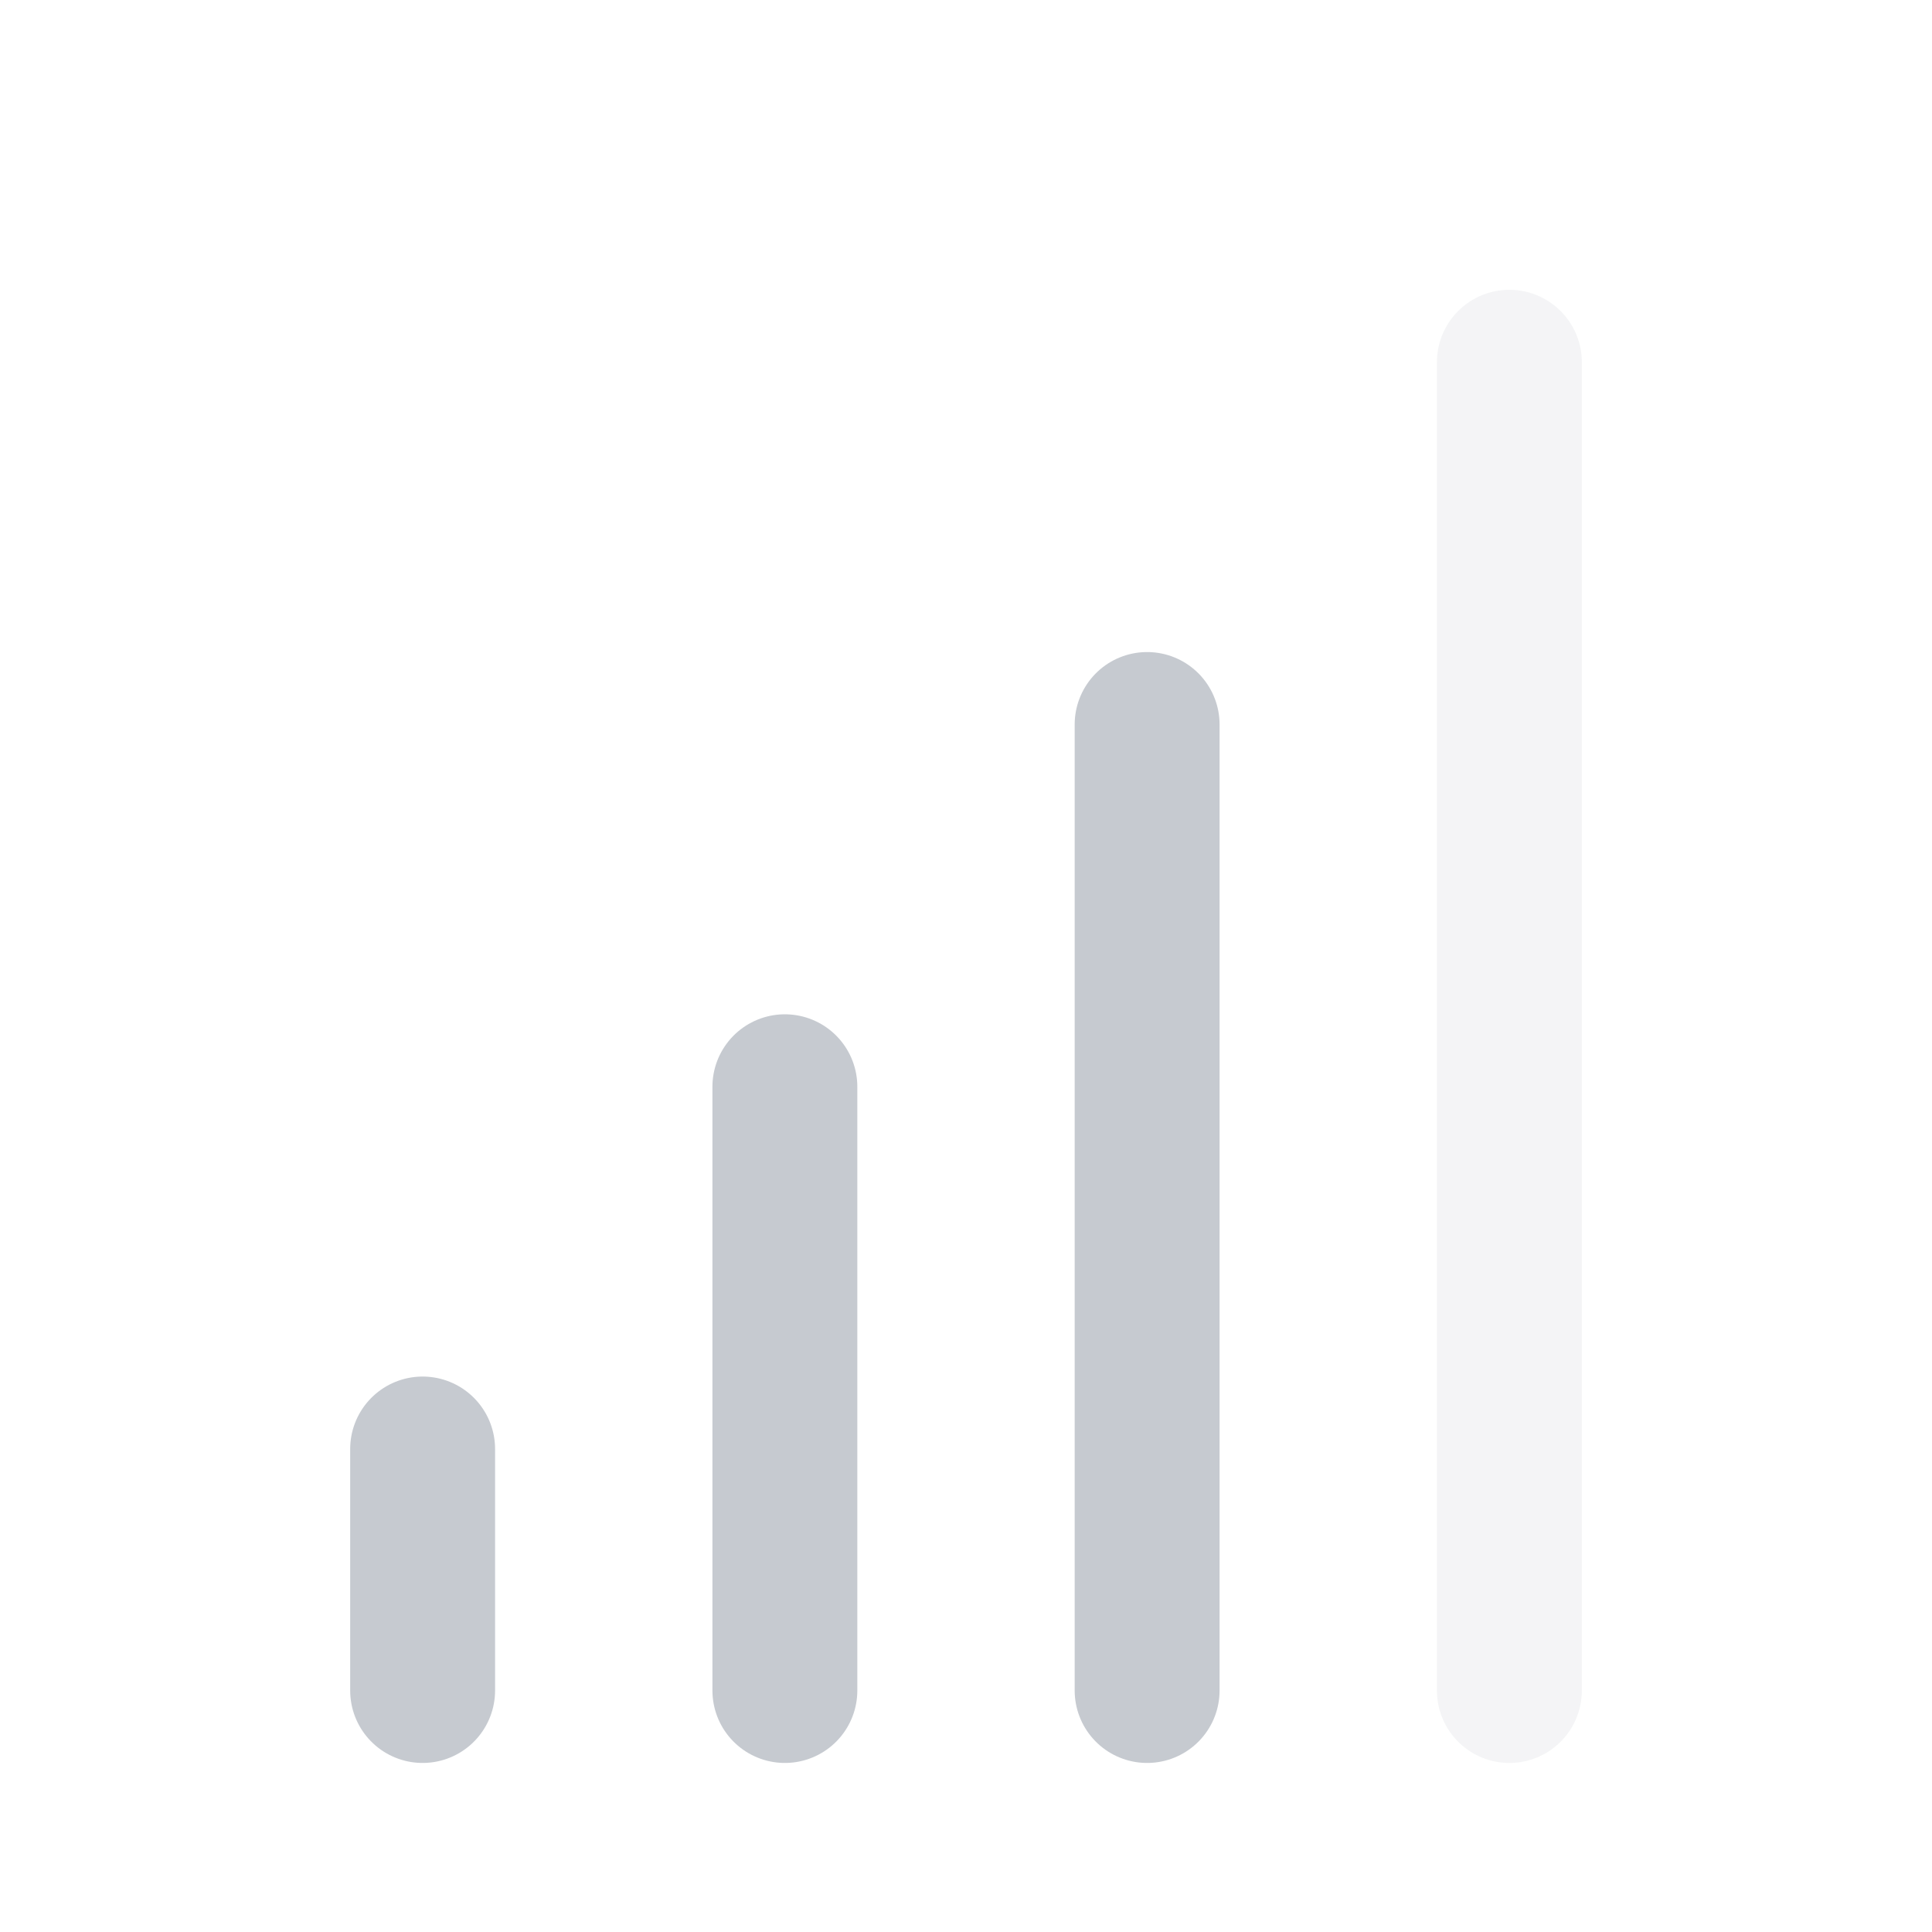
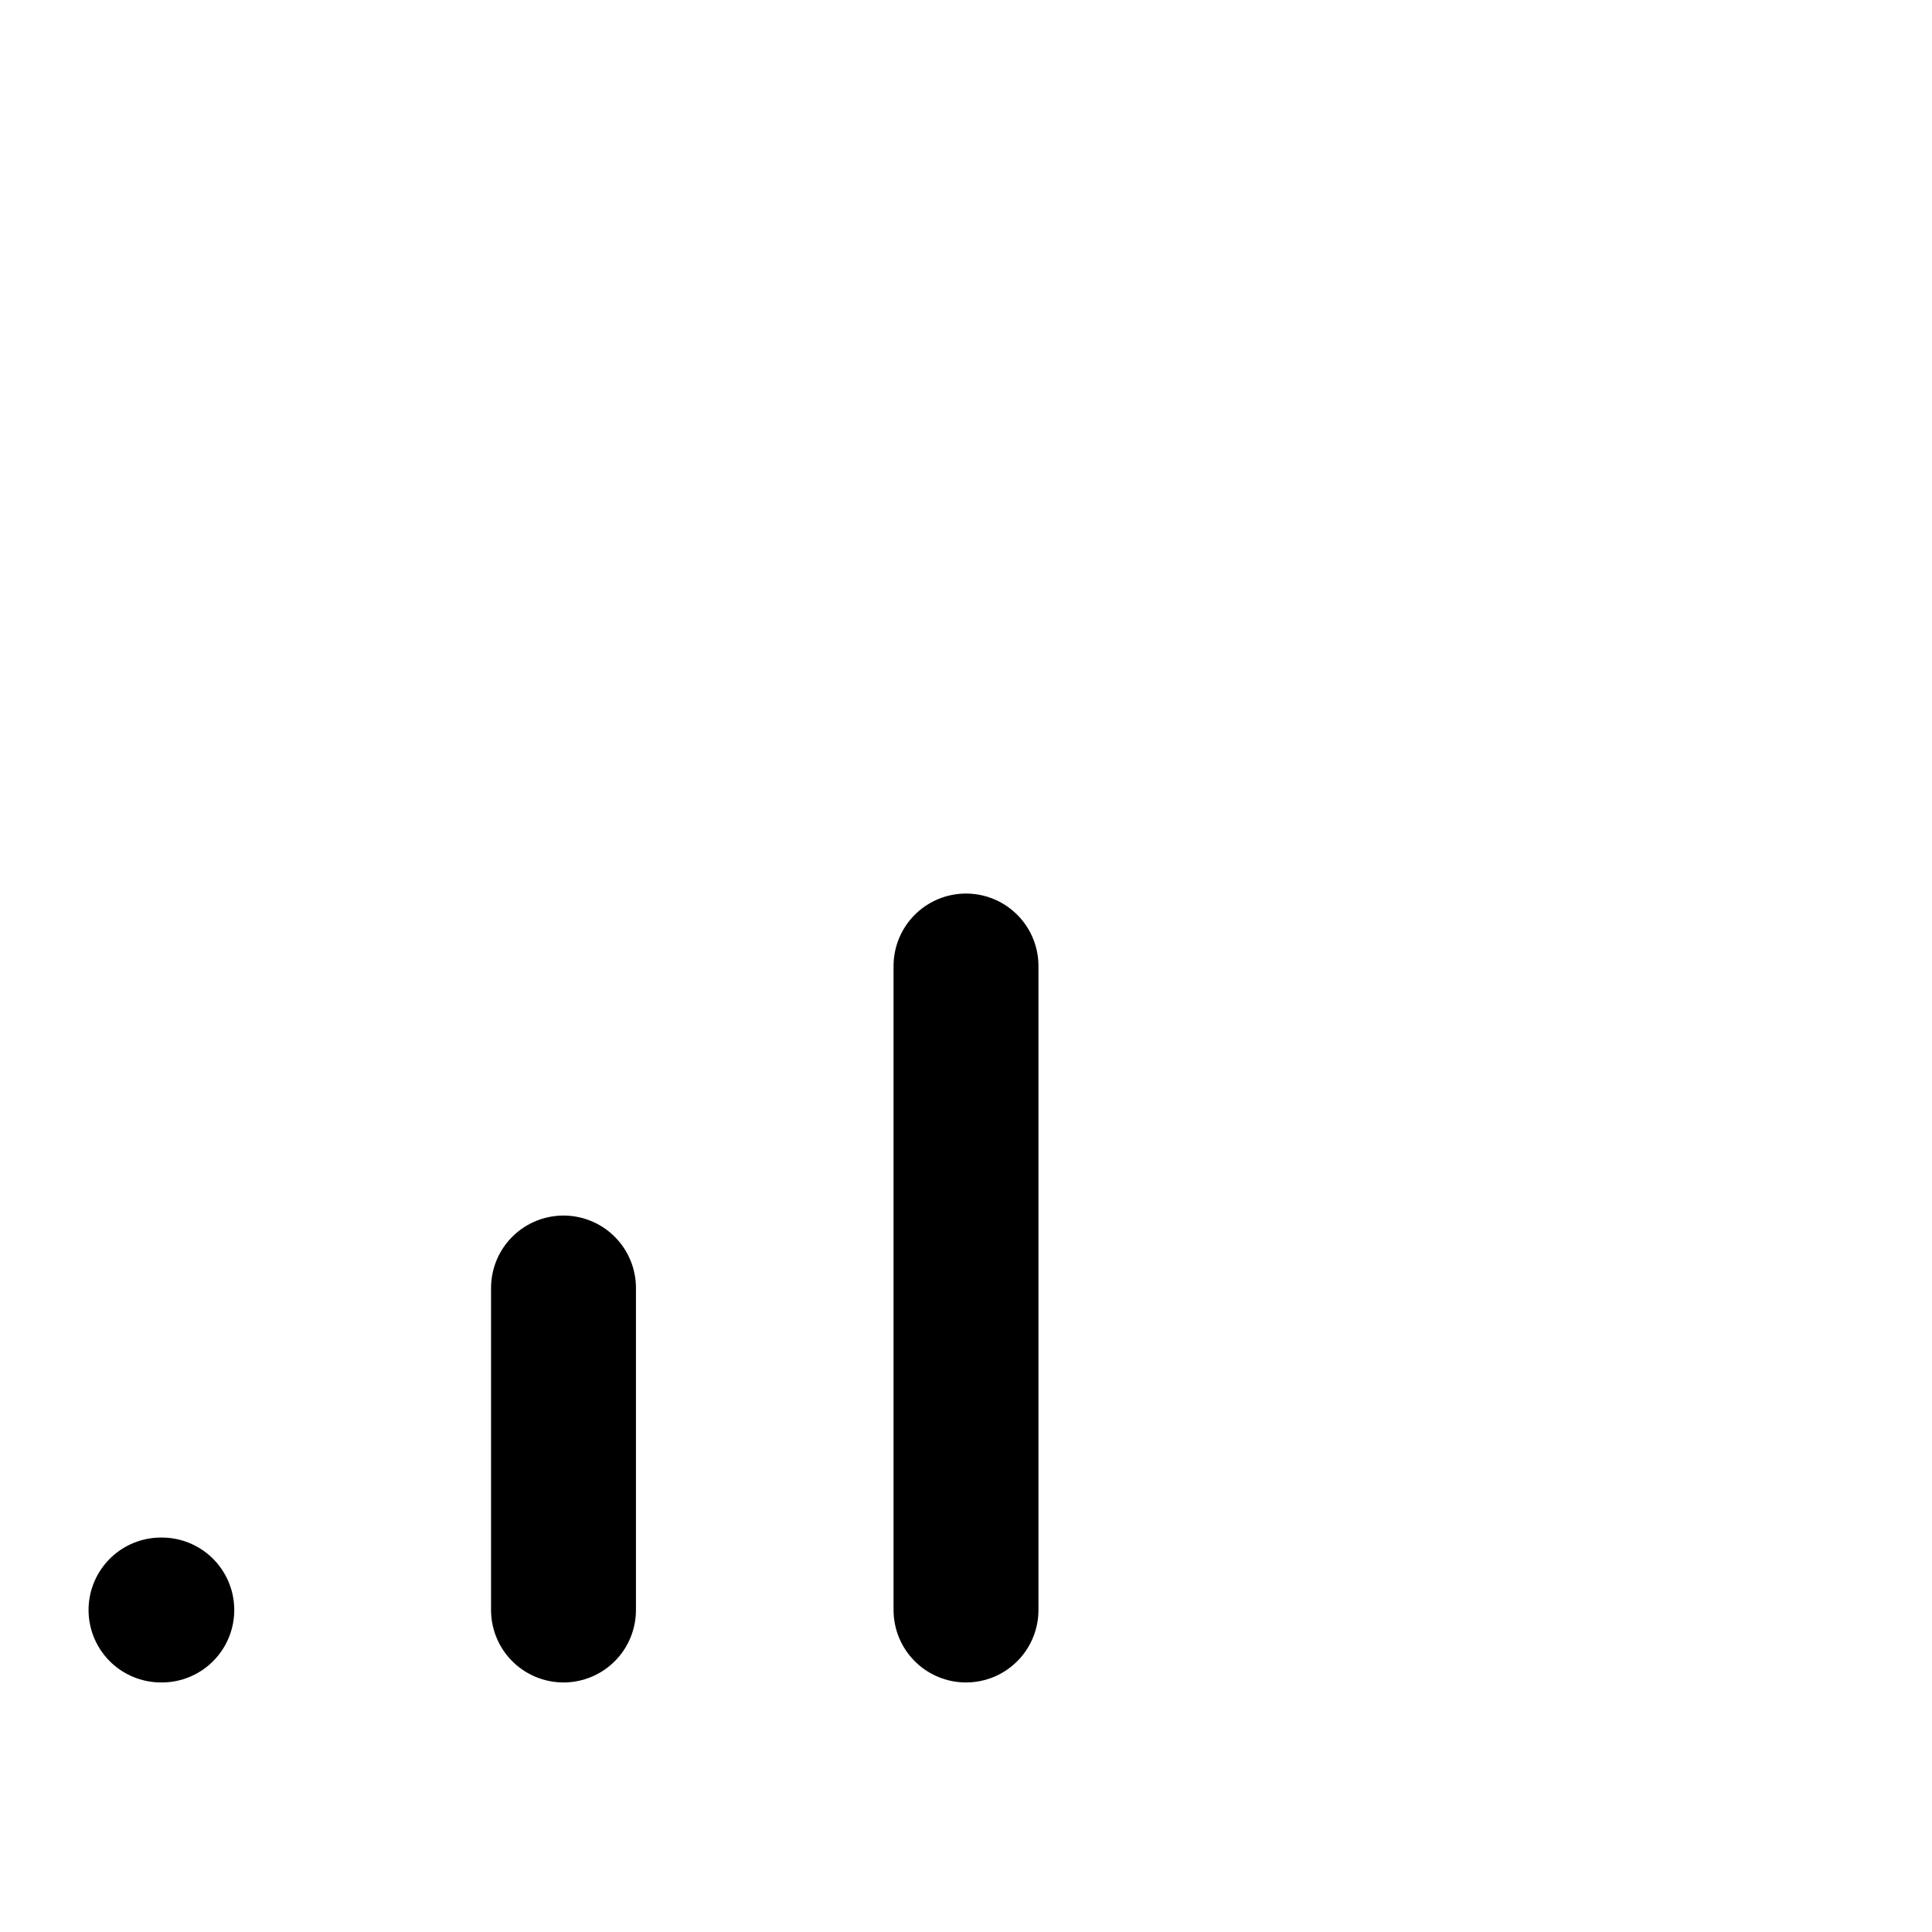
- <svg xmlns="http://www.w3.org/2000/svg" width="16" height="16" viewBox="0 0 16 16" fill="none">
-   <path opacity="0.2" d="M12.5 3V14" stroke="#C6CAD0" stroke-width="1.2" stroke-linecap="round" />
-   <path d="M9.5 6V14" stroke="#C6CAD0" stroke-width="1.2" stroke-linecap="round" />
-   <path d="M6.5 9V14" stroke="#C6CAD0" stroke-width="1.2" stroke-linecap="round" />
-   <path d="M3.5 12V14" stroke="#C6CAD0" stroke-width="1.2" stroke-linecap="round" />
+ <svg xmlns="http://www.w3.org/2000/svg" width="24" height="24" viewBox="0 0 24 24" fill="none" stroke="currentColor" stroke-width="1.8" stroke-linecap="round" stroke-linejoin="round">
+   <path d="M2 20h.01" />
+   <path d="M7 20v-4" />
+   <path d="M12 20v-8" />
</svg>
